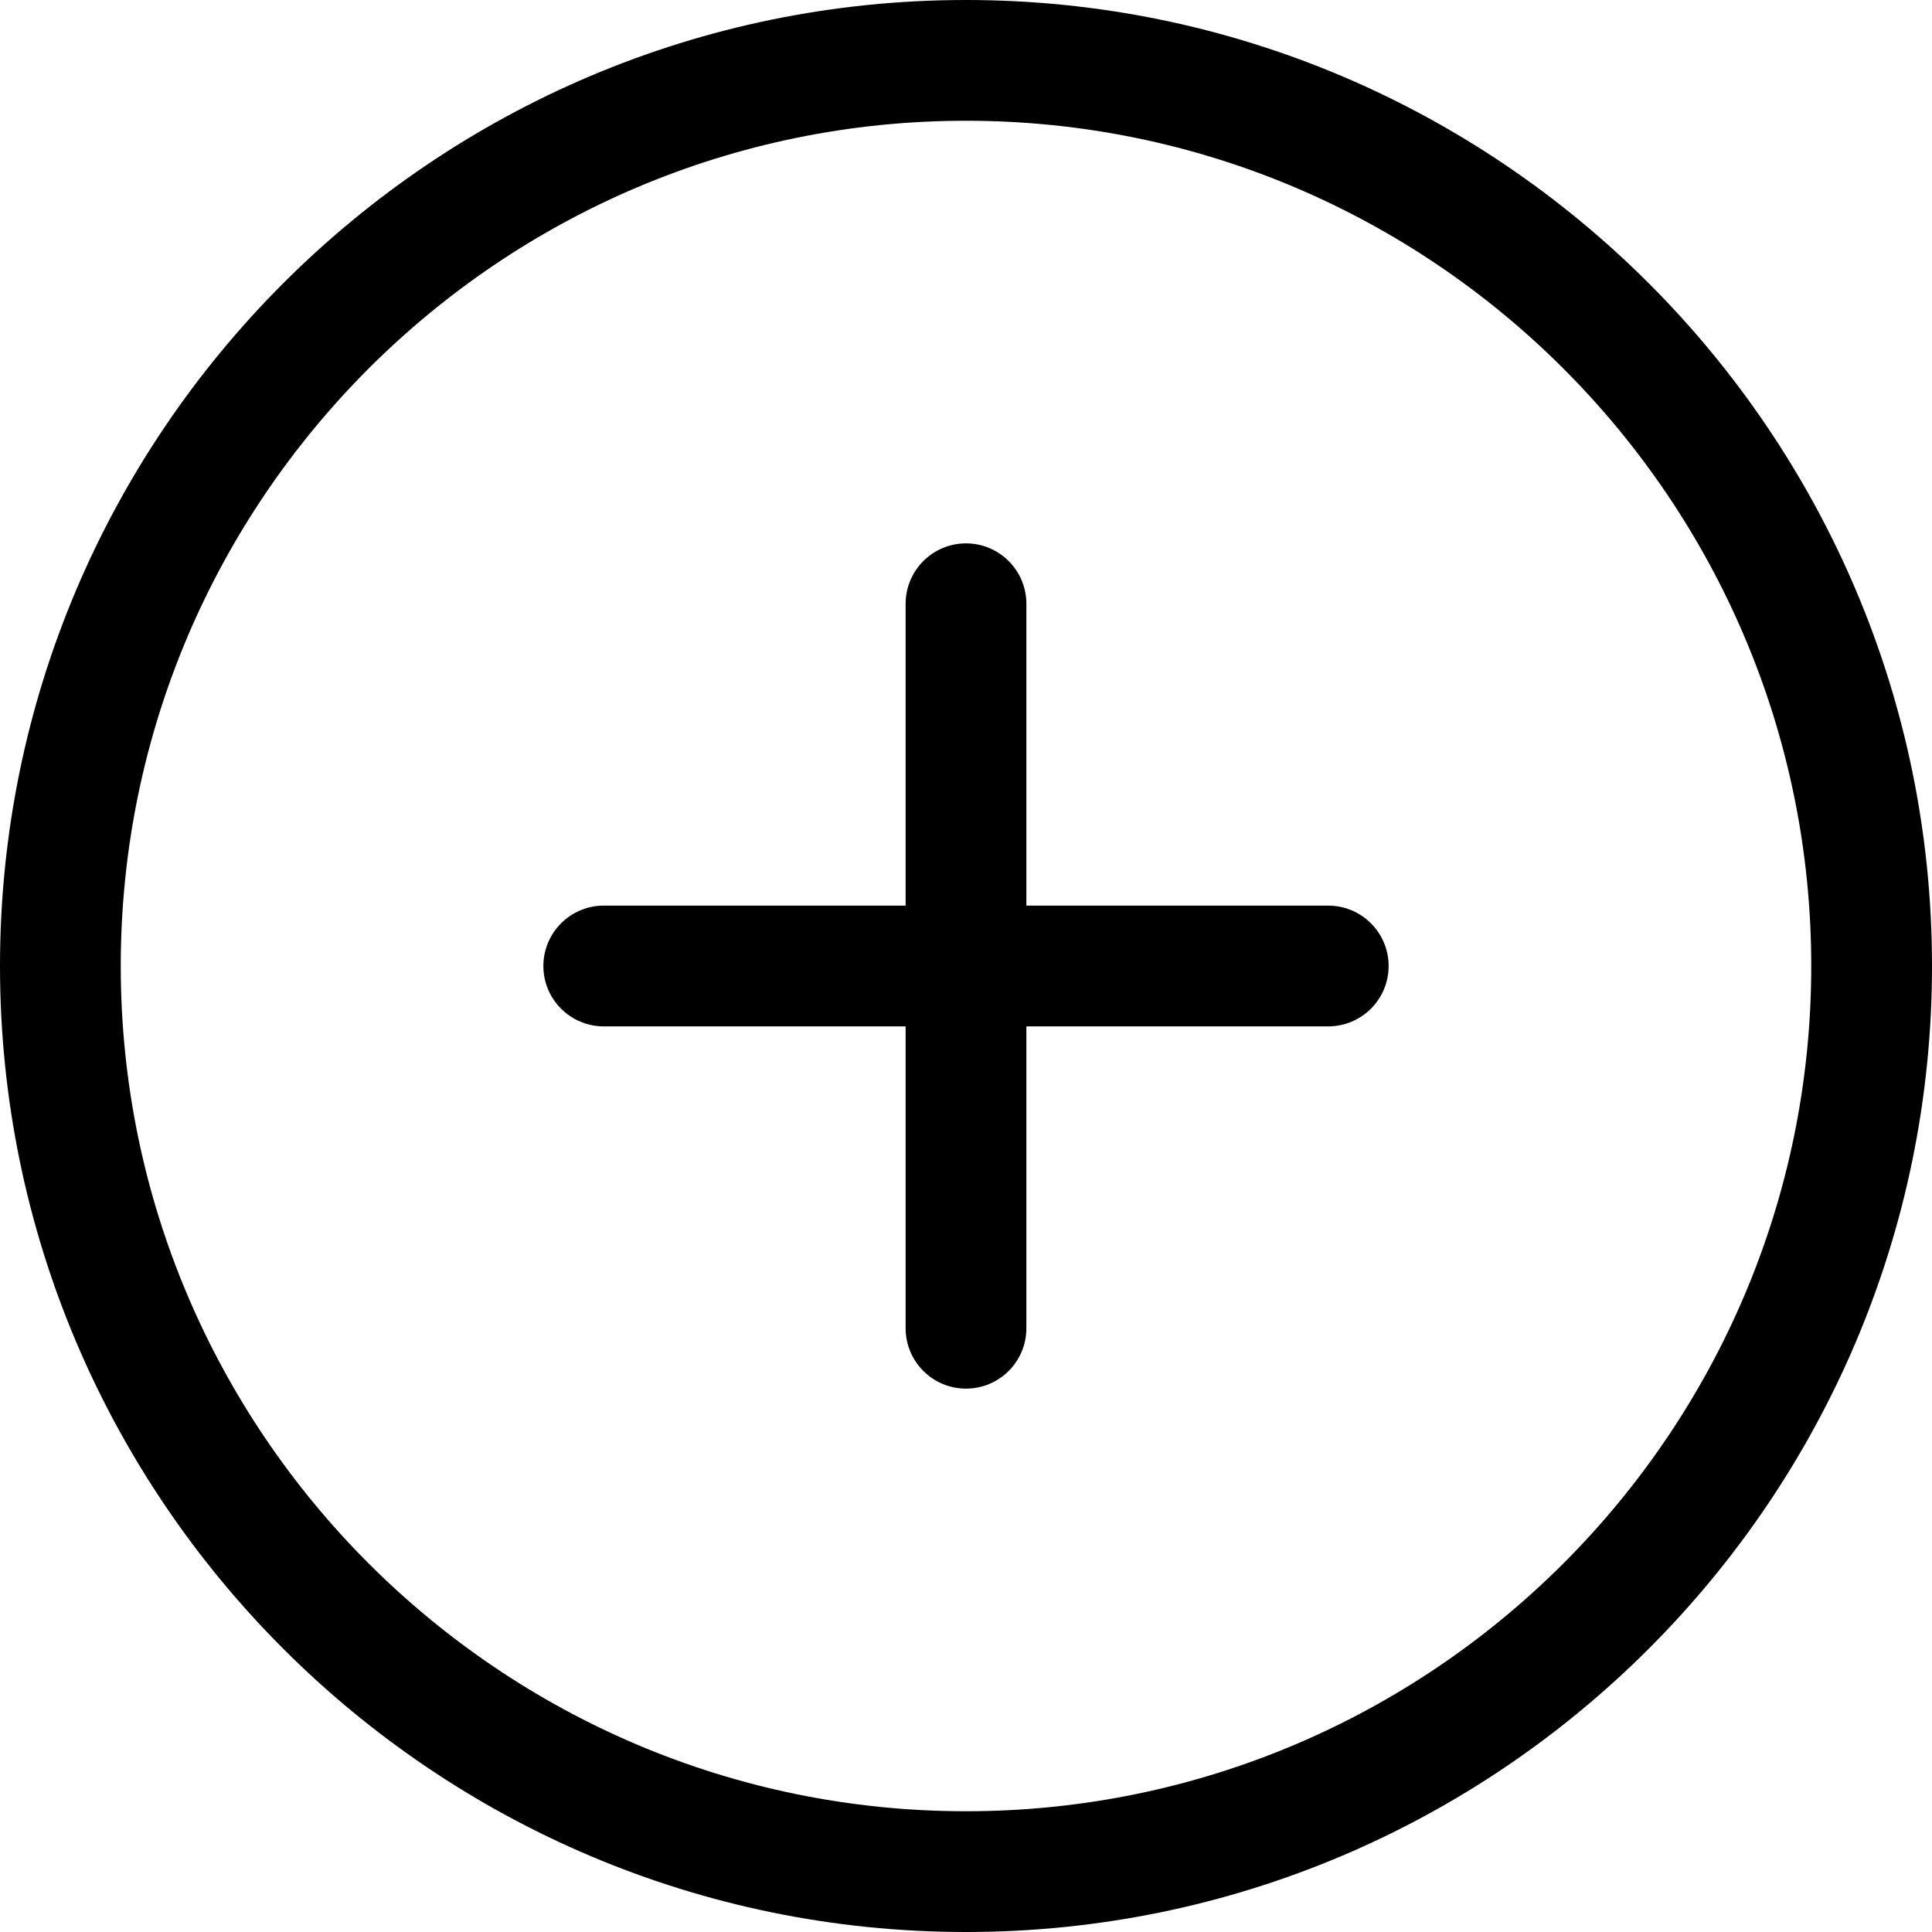
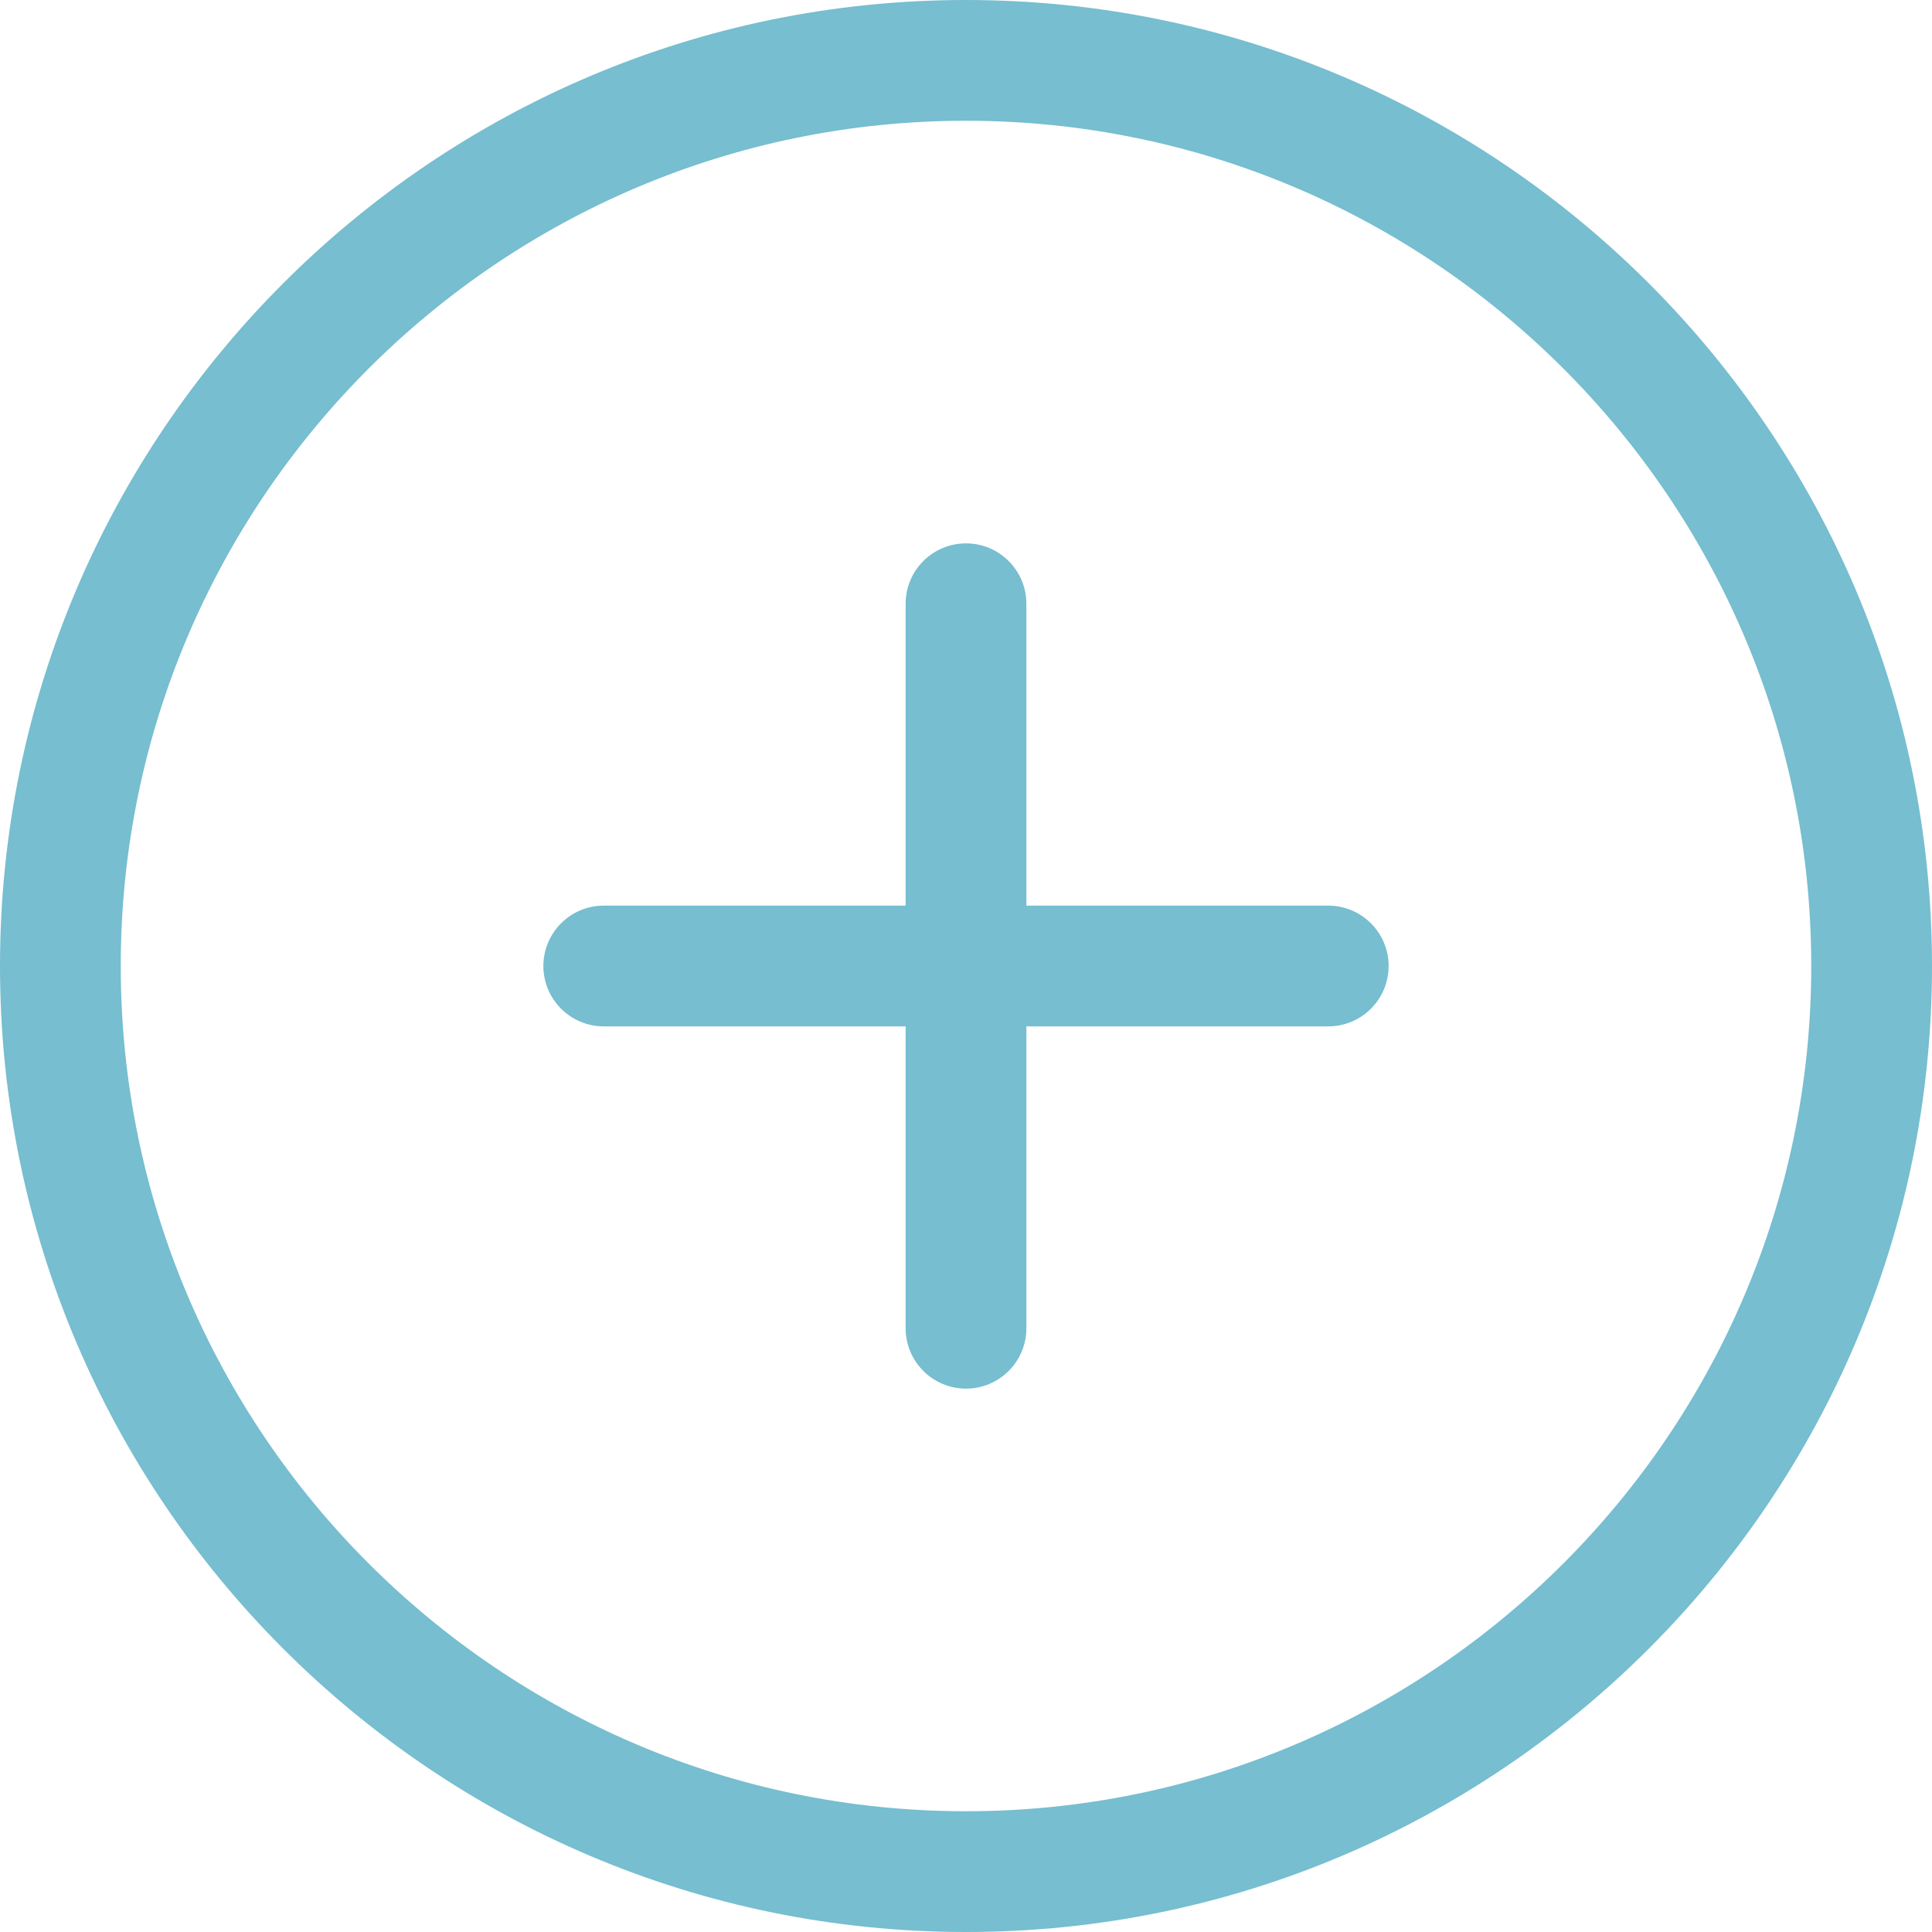
- <svg xmlns="http://www.w3.org/2000/svg" version="1.1" id="Layer_1" x="0px" y="0px" viewBox="0 0 24 24" style="enable-background:new 0 0 24 24;" xml:space="preserve">
+ <svg xmlns="http://www.w3.org/2000/svg" version="1.1" id="Layer_1" x="0px" y="0px" viewBox="0 0 24 24" style="enable-background:new 0 0 24 24;" fill="#76BED0" xml:space="preserve">
  <g>
    <path d="M12,17.25c-0.414,0-0.75-0.336-0.75-0.75v-3.75H7.5c-0.414,0-0.75-0.336-0.75-0.75s0.336-0.75,0.75-0.75h3.75V7.5   c0-0.414,0.336-0.75,0.75-0.75s0.75,0.336,0.75,0.75v3.75h3.75c0.414,0,0.75,0.336,0.75,0.75s-0.336,0.75-0.75,0.75h-3.75v3.75   C12.75,16.914,12.414,17.25,12,17.25z" />
    <path d="M12,24C5.383,24,0,18.617,0,12C0,5.383,5.383,0,12,0c6.617,0,12,5.383,12,12C24,18.617,18.617,24,12,24z M12,1.5   C6.21,1.5,1.5,6.21,1.5,12c0,5.79,4.71,10.5,10.5,10.5c5.79,0,10.5-4.71,10.5-10.5C22.5,6.21,17.79,1.5,12,1.5z" />
  </g>
</svg>
